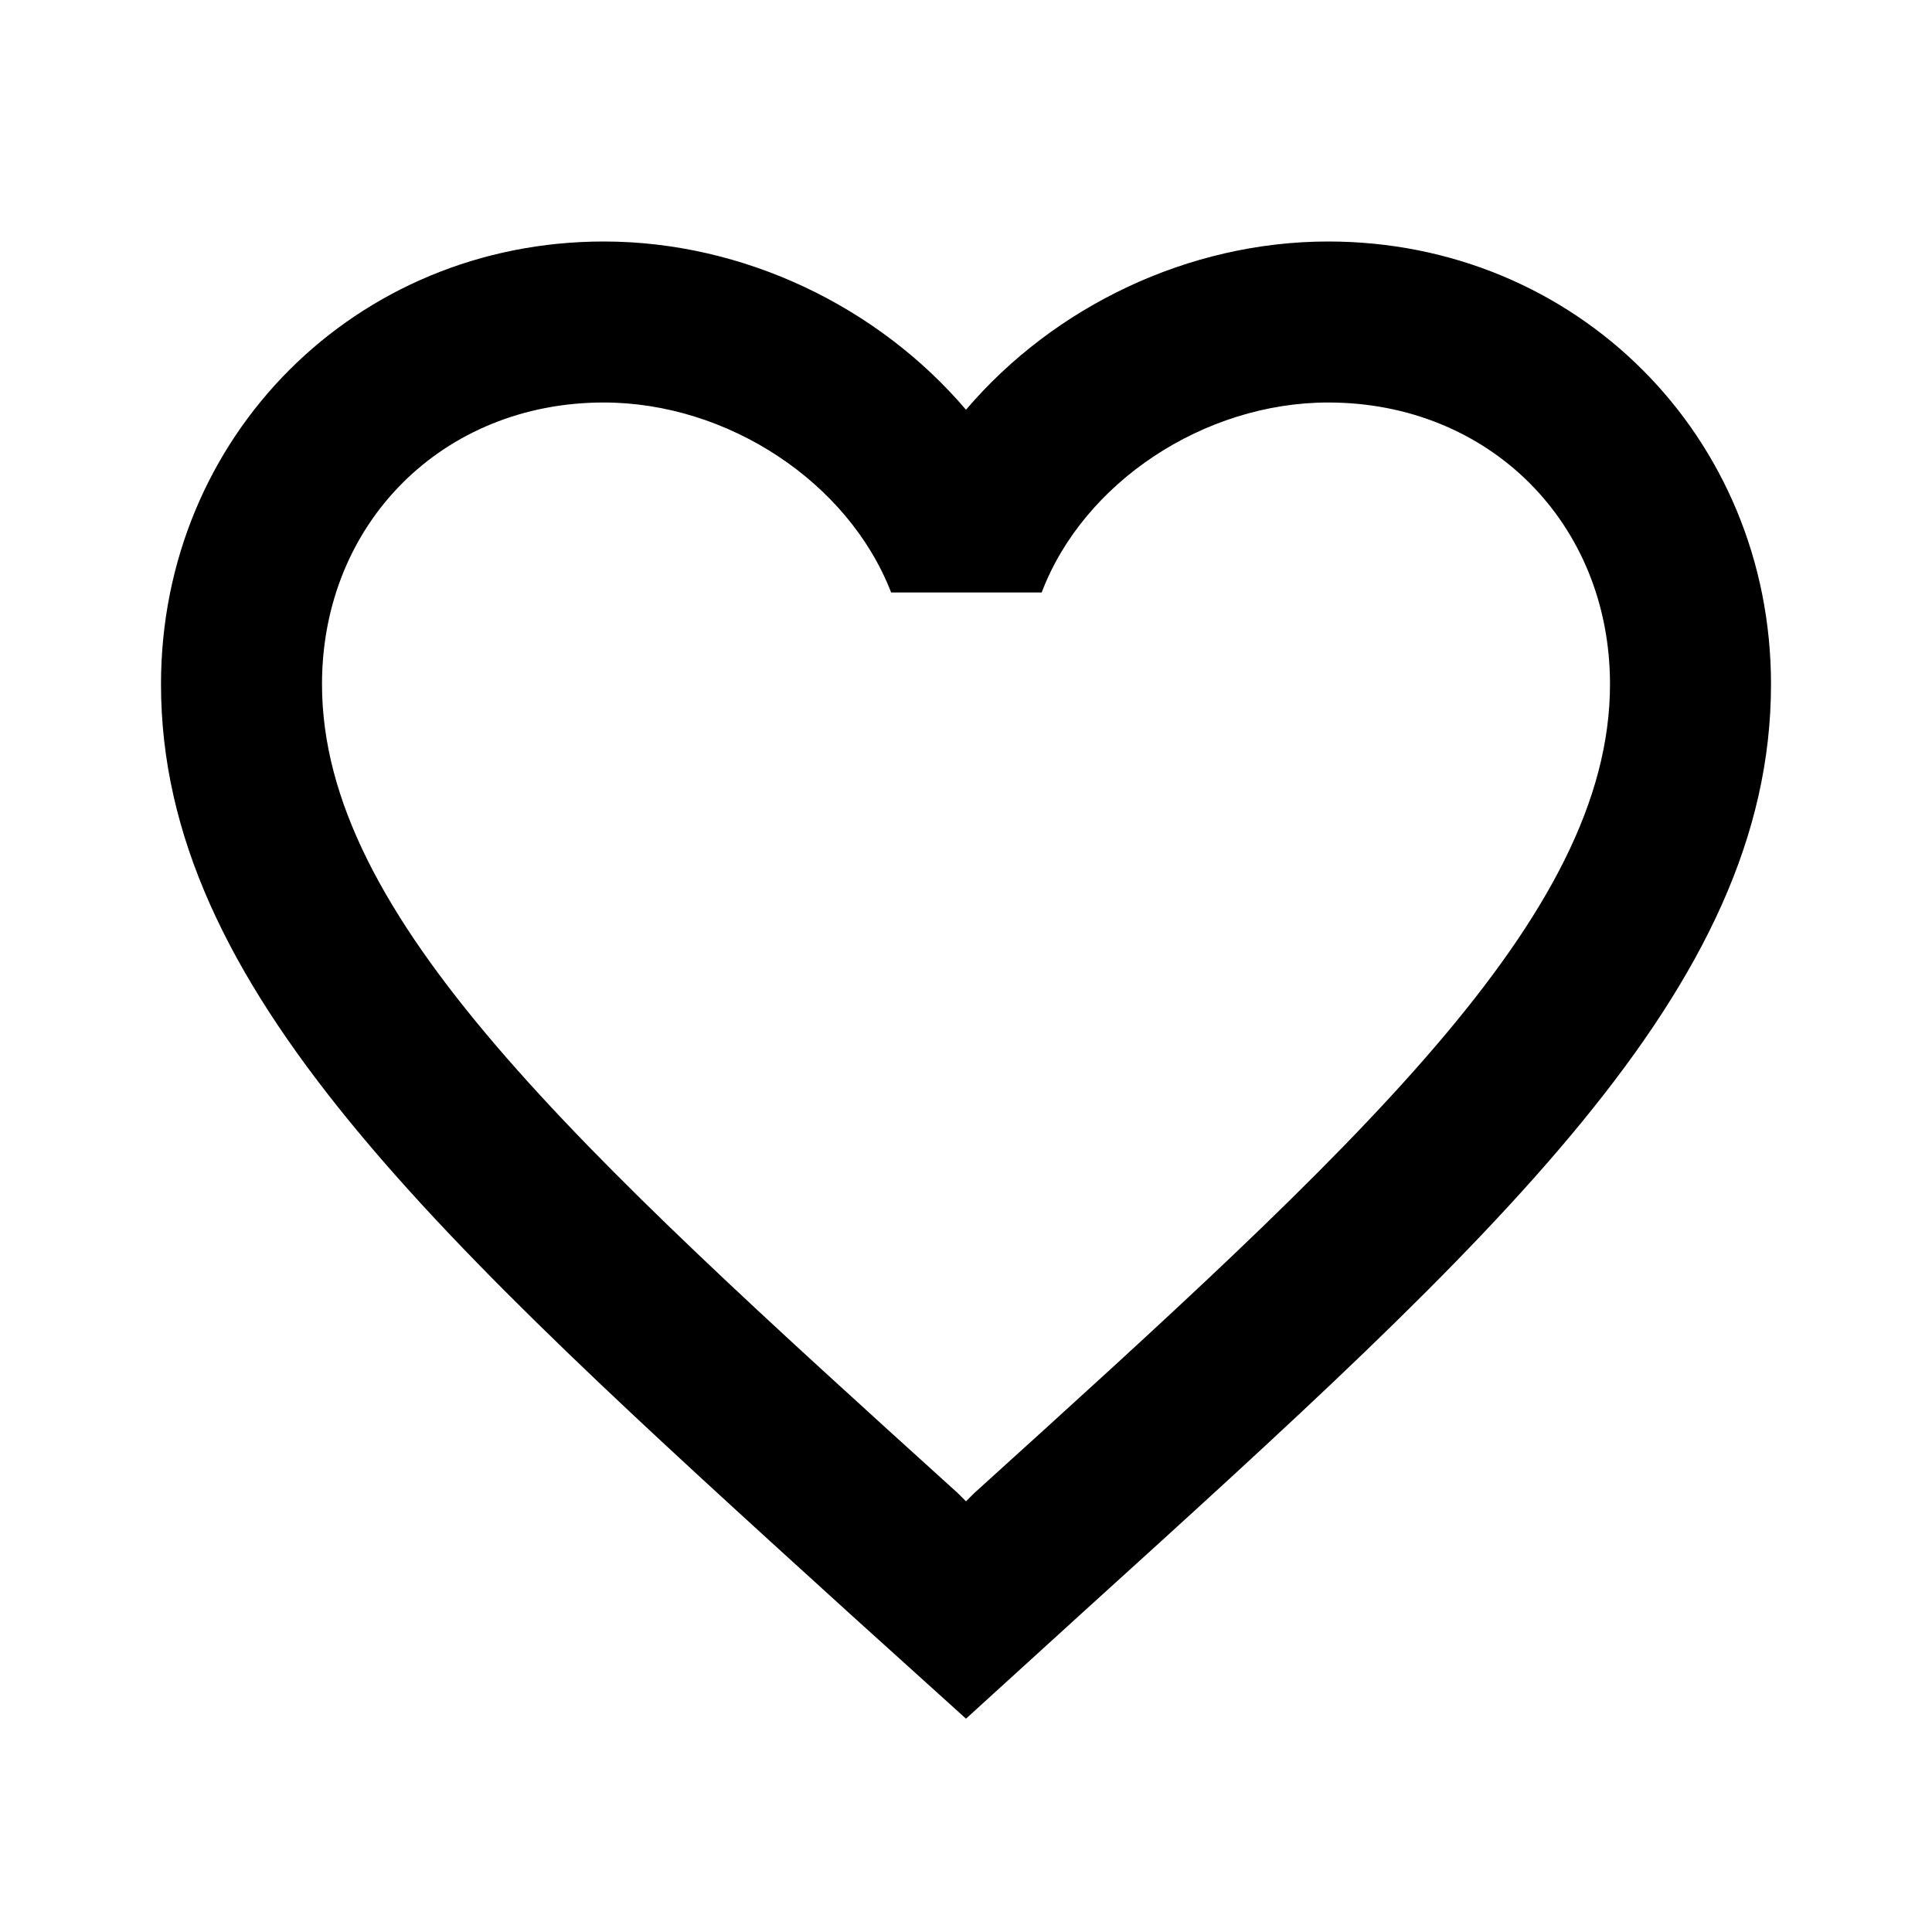
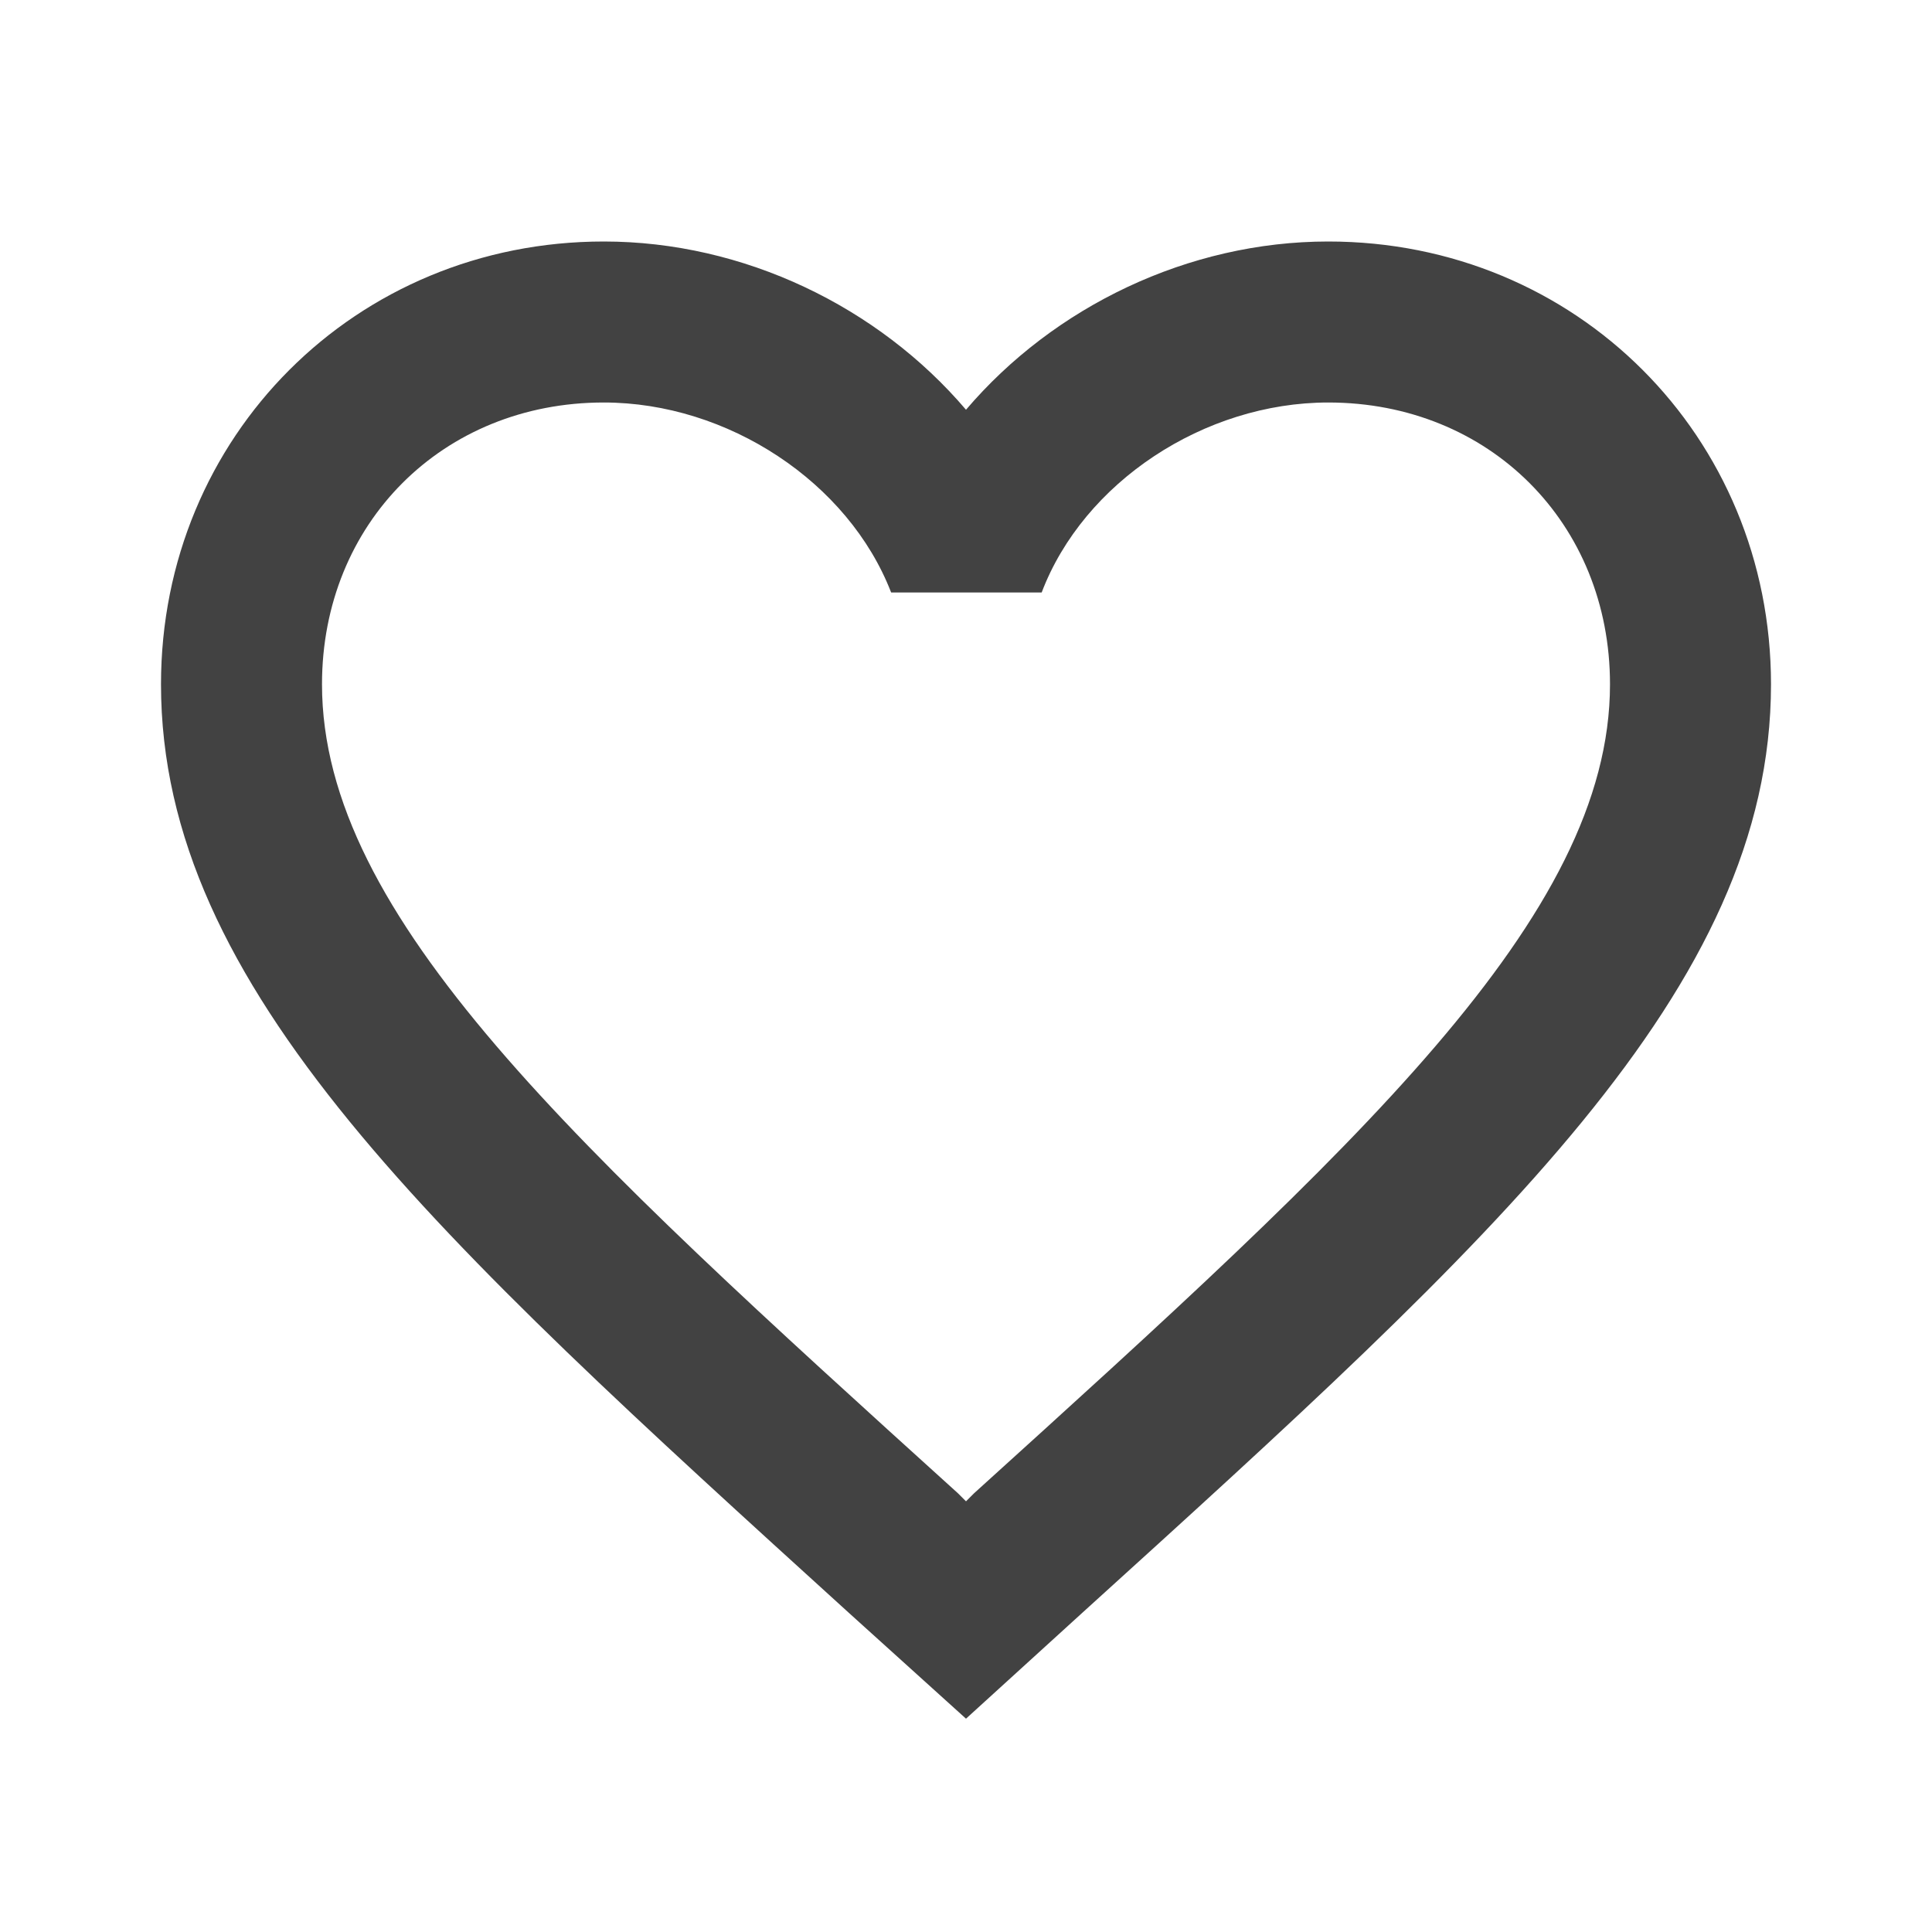
<svg xmlns="http://www.w3.org/2000/svg" height="24px" viewBox="0 0 24 24" width="24px" fill="#000000">
  <path d="M0 0h24v24H0V0z" fill="none" />
-   <path d="M16.5 3c-1.74 0-3.41.81-4.5 2.09C10.91 3.81 9.24 3 7.5 3 4.42 3 2 5.42 2 8.5c0 3.78 3.4 6.86 8.55 11.54L12 21.35l1.45-1.32C18.6 15.36 22 12.28 22 8.5 22 5.42 19.58 3 16.5 3zm-4.4 15.55l-.1.1-.1-.1C7.14 14.24 4 11.39 4 8.5 4 6.5 5.5 5 7.5 5c1.54 0 3.04.99 3.57 2.36h1.87C13.46 5.99 14.96 5 16.5 5c2 0 3.5 1.5 3.5 3.5 0 2.89-3.14 5.74-7.9 10.05z" />
+   <path fill="#424242" d="M16.5 3c-1.74 0-3.41.81-4.5 2.09C10.91 3.81 9.24 3 7.5 3 4.42 3 2 5.42 2 8.5c0 3.78 3.4 6.86 8.55 11.54L12 21.35l1.45-1.32C18.6 15.36 22 12.28 22 8.5 22 5.42 19.58 3 16.5 3zm-4.4 15.55l-.1.1-.1-.1C7.14 14.24 4 11.39 4 8.5 4 6.5 5.5 5 7.5 5c1.54 0 3.04.99 3.57 2.36h1.87C13.46 5.99 14.96 5 16.5 5c2 0 3.5 1.5 3.5 3.5 0 2.89-3.14 5.74-7.9 10.05z" />
</svg>
